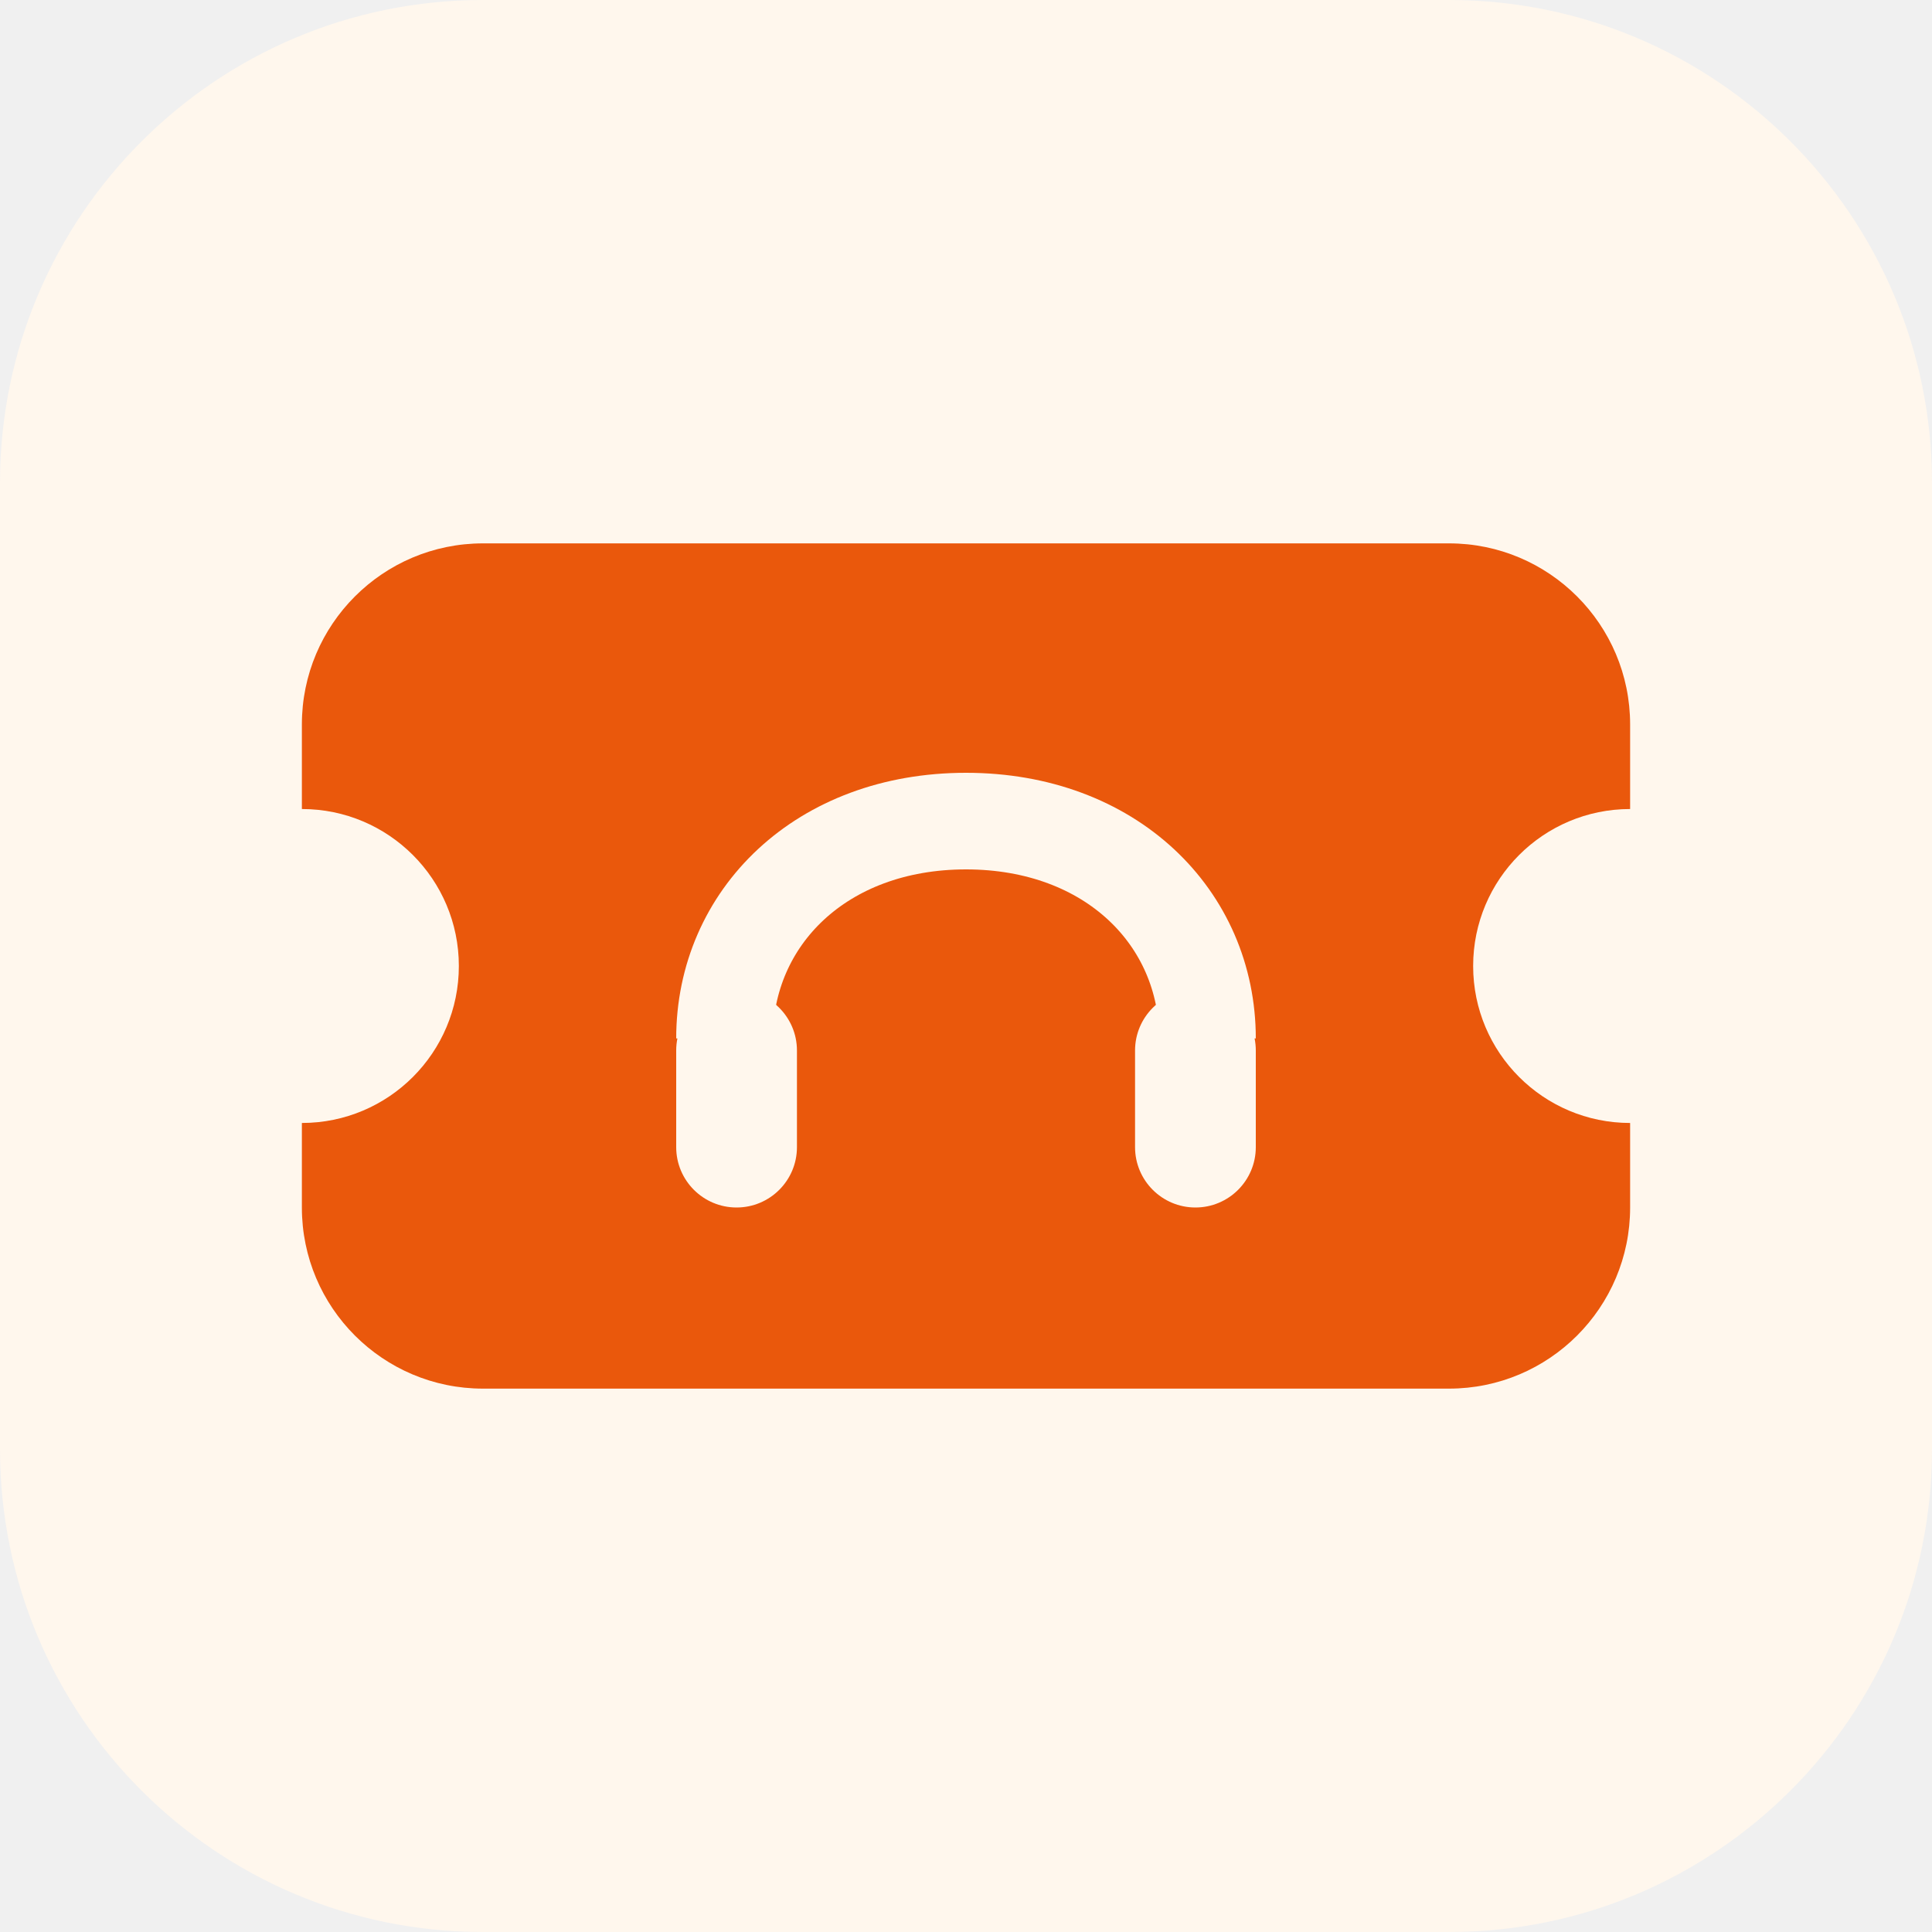
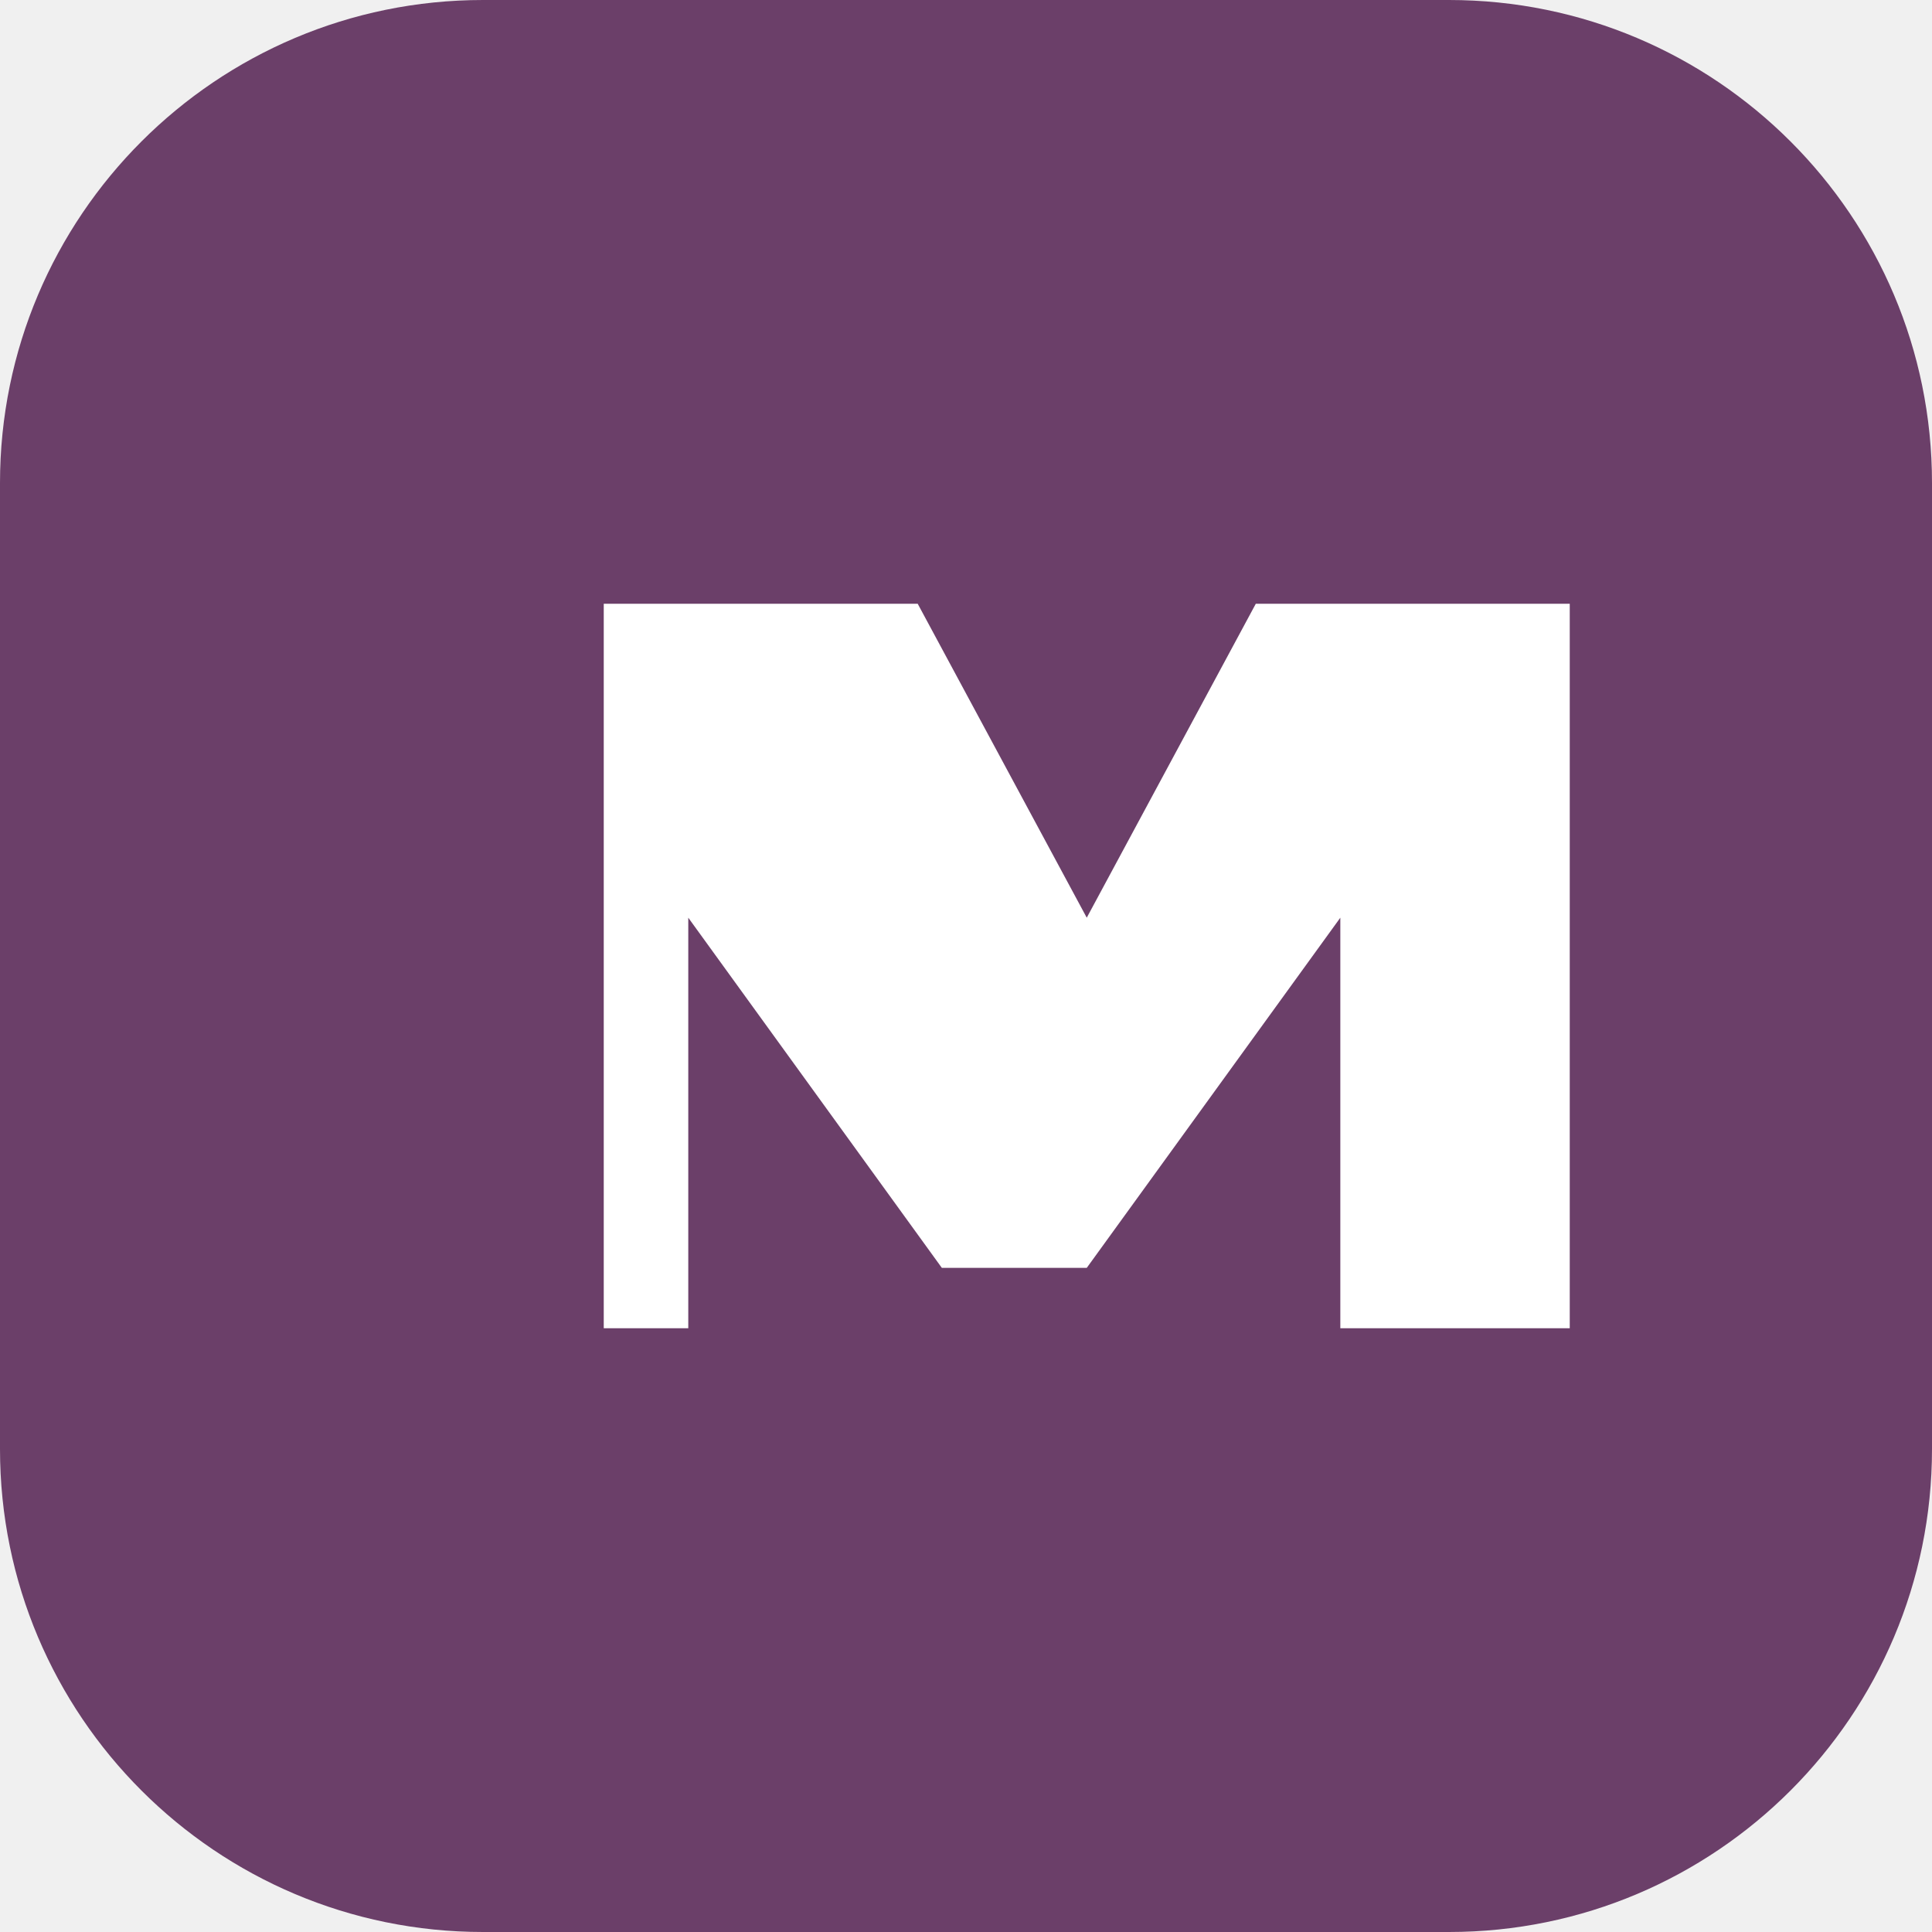
- <svg xmlns="http://www.w3.org/2000/svg" viewBox="0 0 32 32" role="img">
-   <rect width="32" height="32" rx="8" fill="#FFF7ED" />
-   <rect x="5" y="9" width="22" height="14" rx="3" fill="#EA580C" />
-   <circle cx="5" cy="16" r="2.6" fill="#FFF7ED" />
-   <circle cx="27" cy="16" r="2.6" fill="#FFF7ED" />
-   <path d="M12 17.2c0-2 1.6-3.6 4-3.6s4 1.6 4 3.6" stroke="#FFF7ED" fill="none" stroke-width="1.6" />
-   <rect x="11.2" y="16.4" width="2" height="3.6" rx="1" fill="#FFF7ED" />
-   <rect x="18.8" y="16.4" width="2" height="3.6" rx="1" fill="#FFF7ED" />
+ <svg xmlns="http://www.w3.org/2000/svg" viewBox="0 0 32 32" role="img" aria-label="RqDesk">
+   <rect width="32" height="32" rx="8" fill="#6B3F69" />
+   <path d="M10 22V10h5.2l2.8 5.2L20.8 10H26v12h-3.8v-6.8L18 21h-2.4l-4.2-5.8V22H10z" fill="#ffffff" />
</svg>
